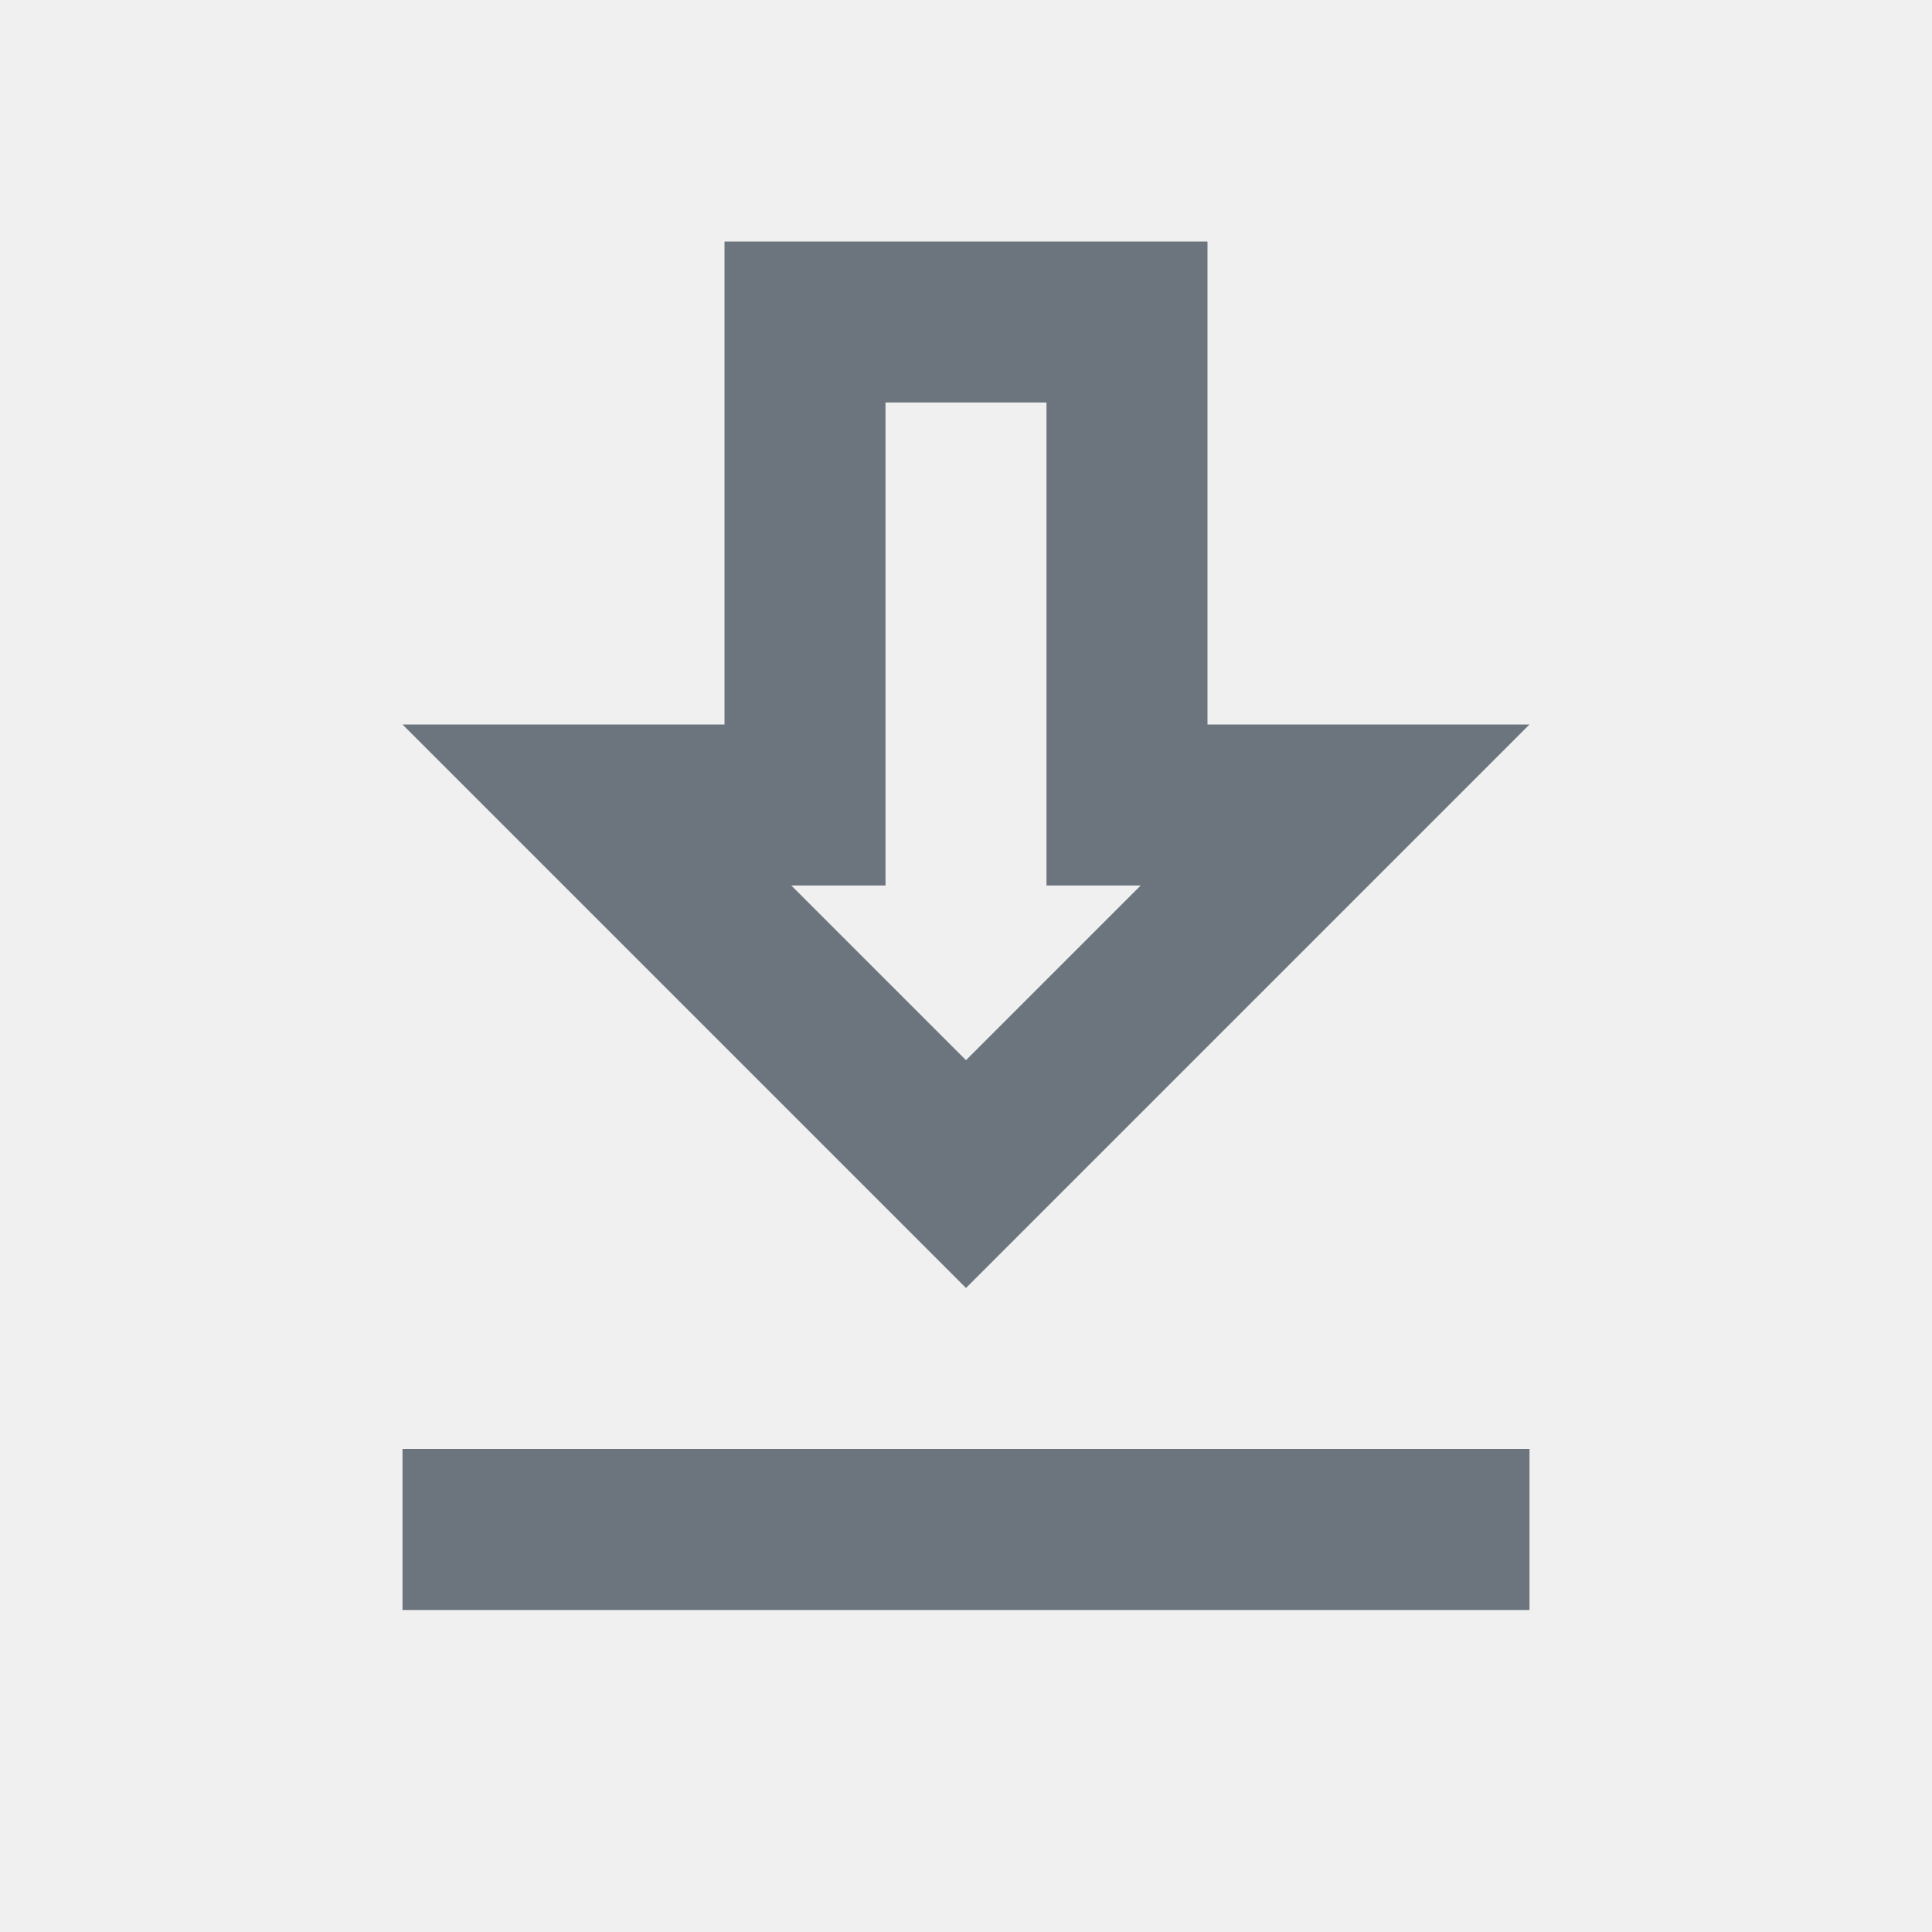
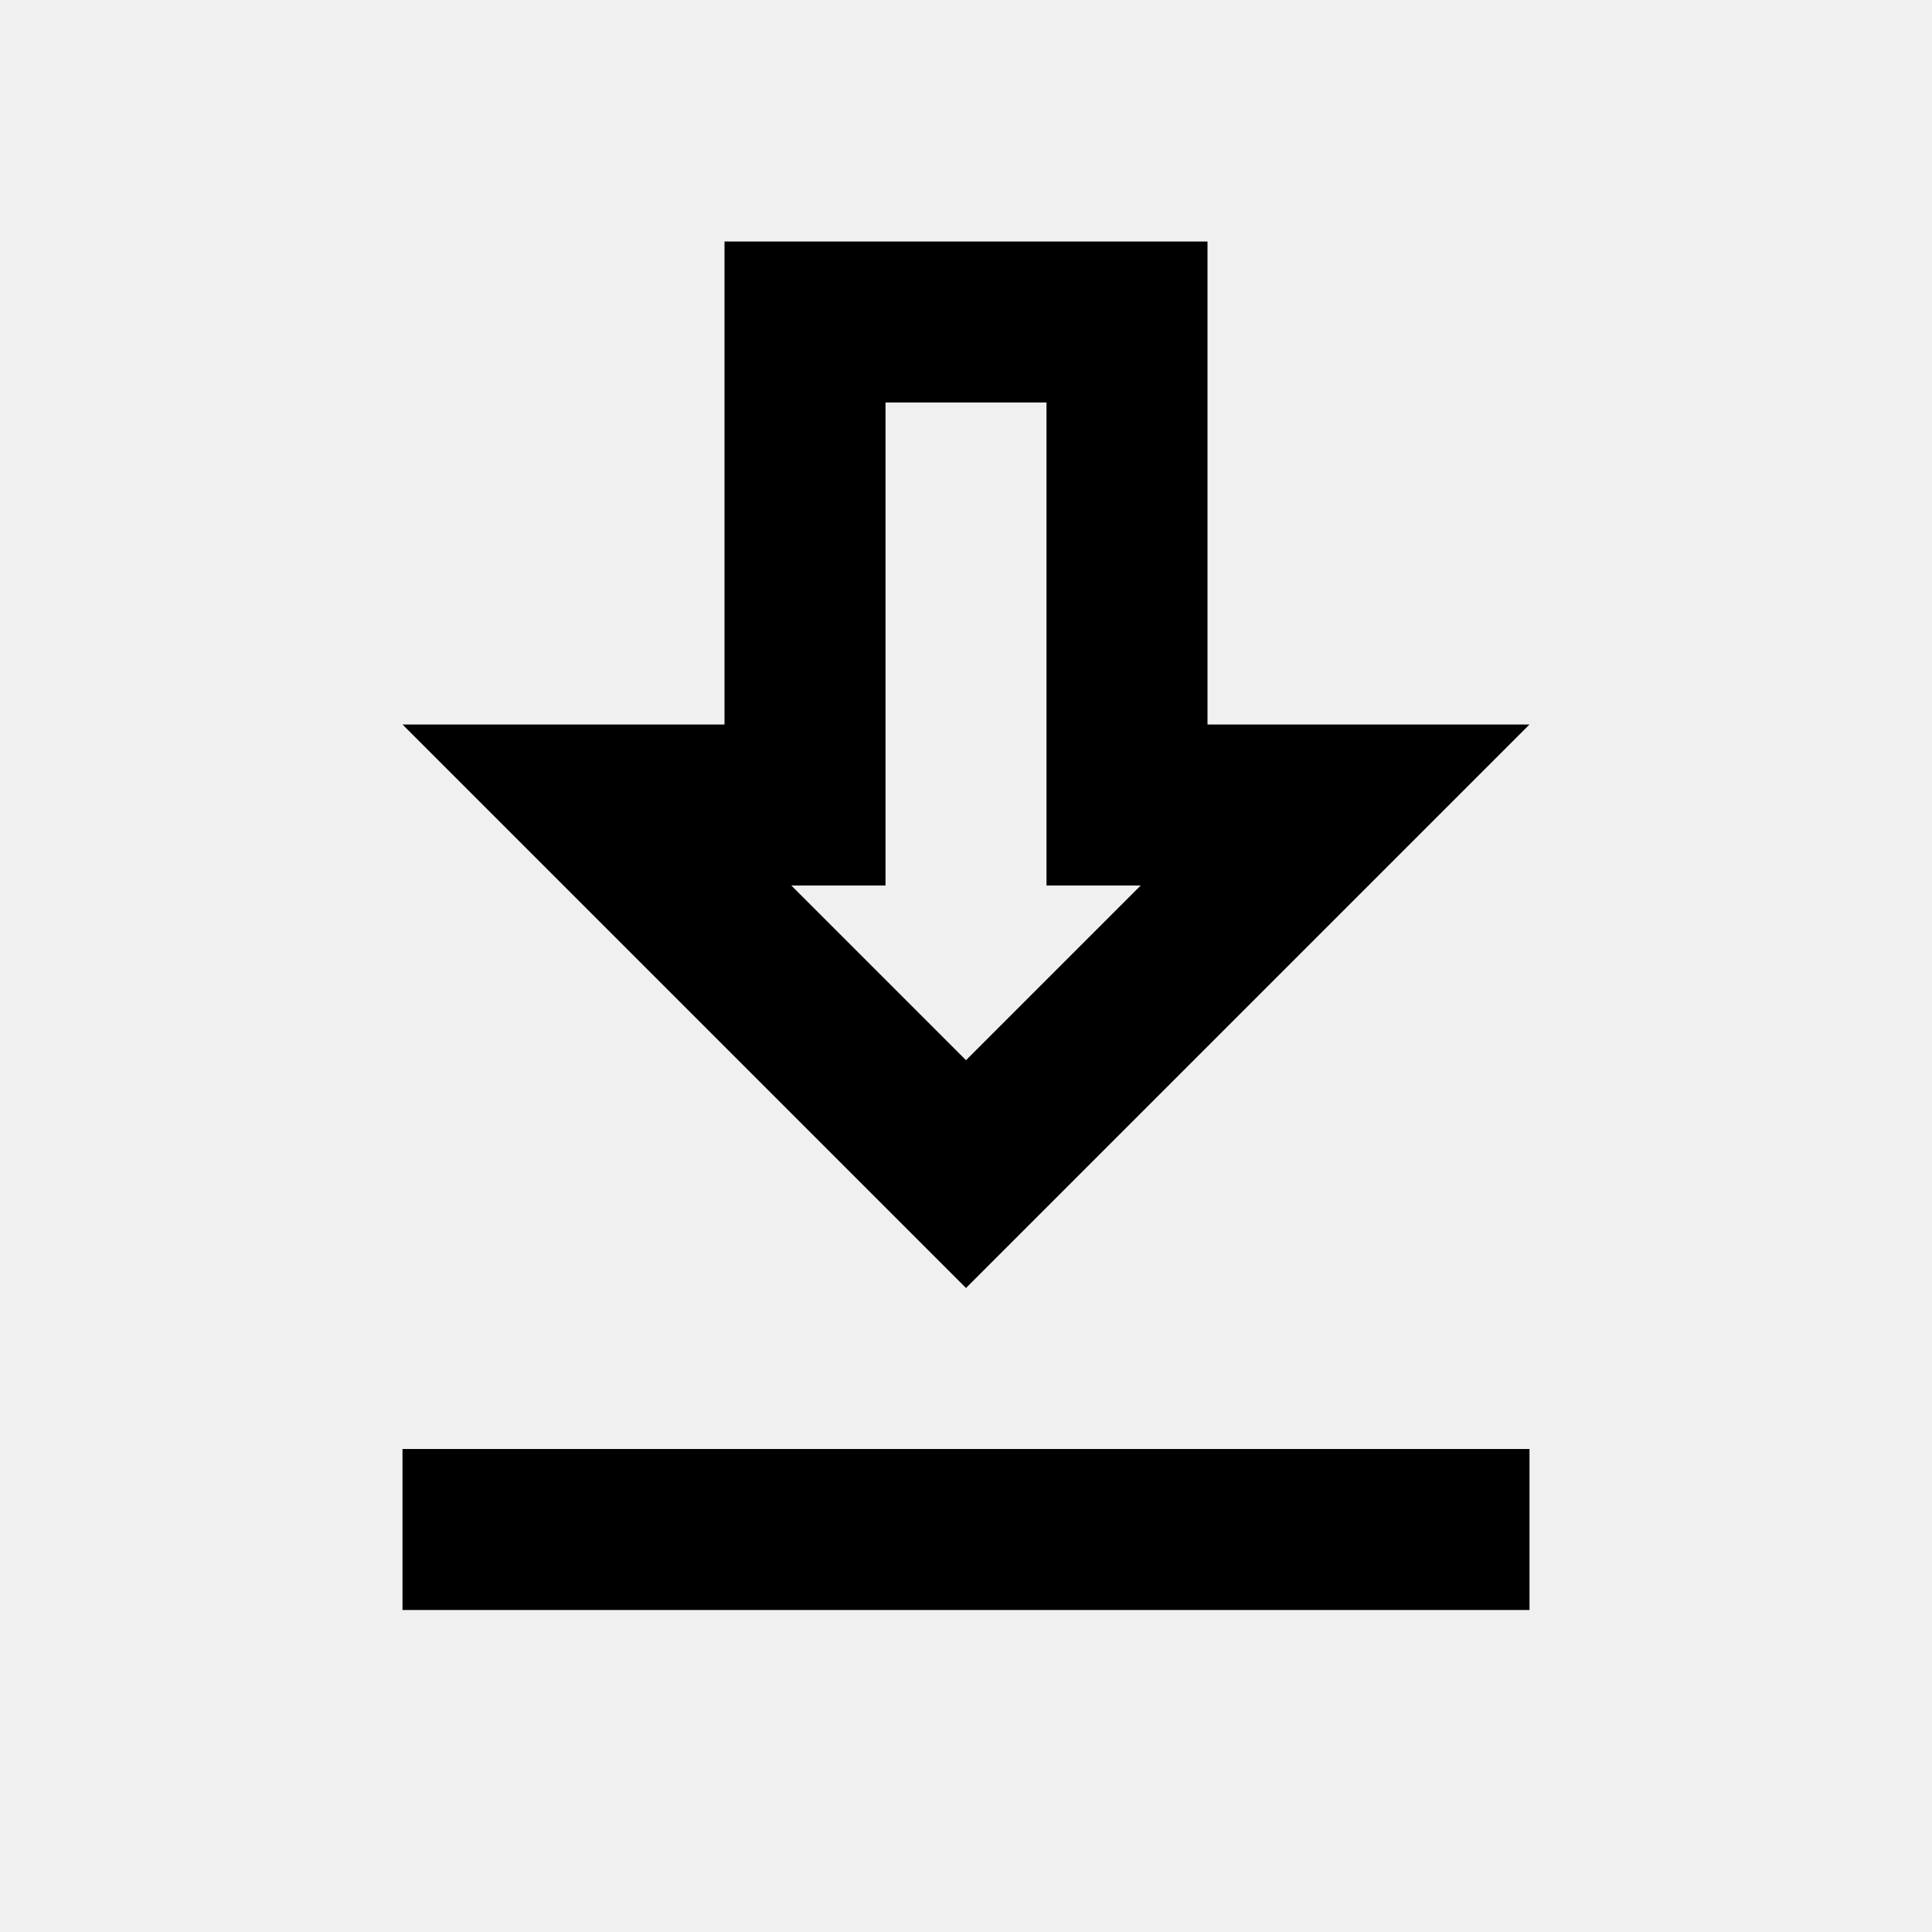
<svg xmlns="http://www.w3.org/2000/svg" width="24" height="24" viewBox="0 0 24 24" fill="none">
  <g clip-path="url(#clip0_367_338)">
-     <path d="M19 9H15V3H9V9H5L12 16L19 9ZM11 11V5H13V11H14.17L12 13.17L9.83 11H11ZM5 18H19V20H5V18Z" fill="#6C757D" />
+     <path d="M19 9H15V3H9V9H5L12 16L19 9ZM11 11V5H13V11H14.17L12 13.17L9.83 11H11ZM5 18H19V20H5V18Z" fill="currentColor" />
  </g>
  <defs>
    <clipPath id="clip0_367_338">
      <rect width="24" height="24" fill="white" />
    </clipPath>
  </defs>
</svg>
